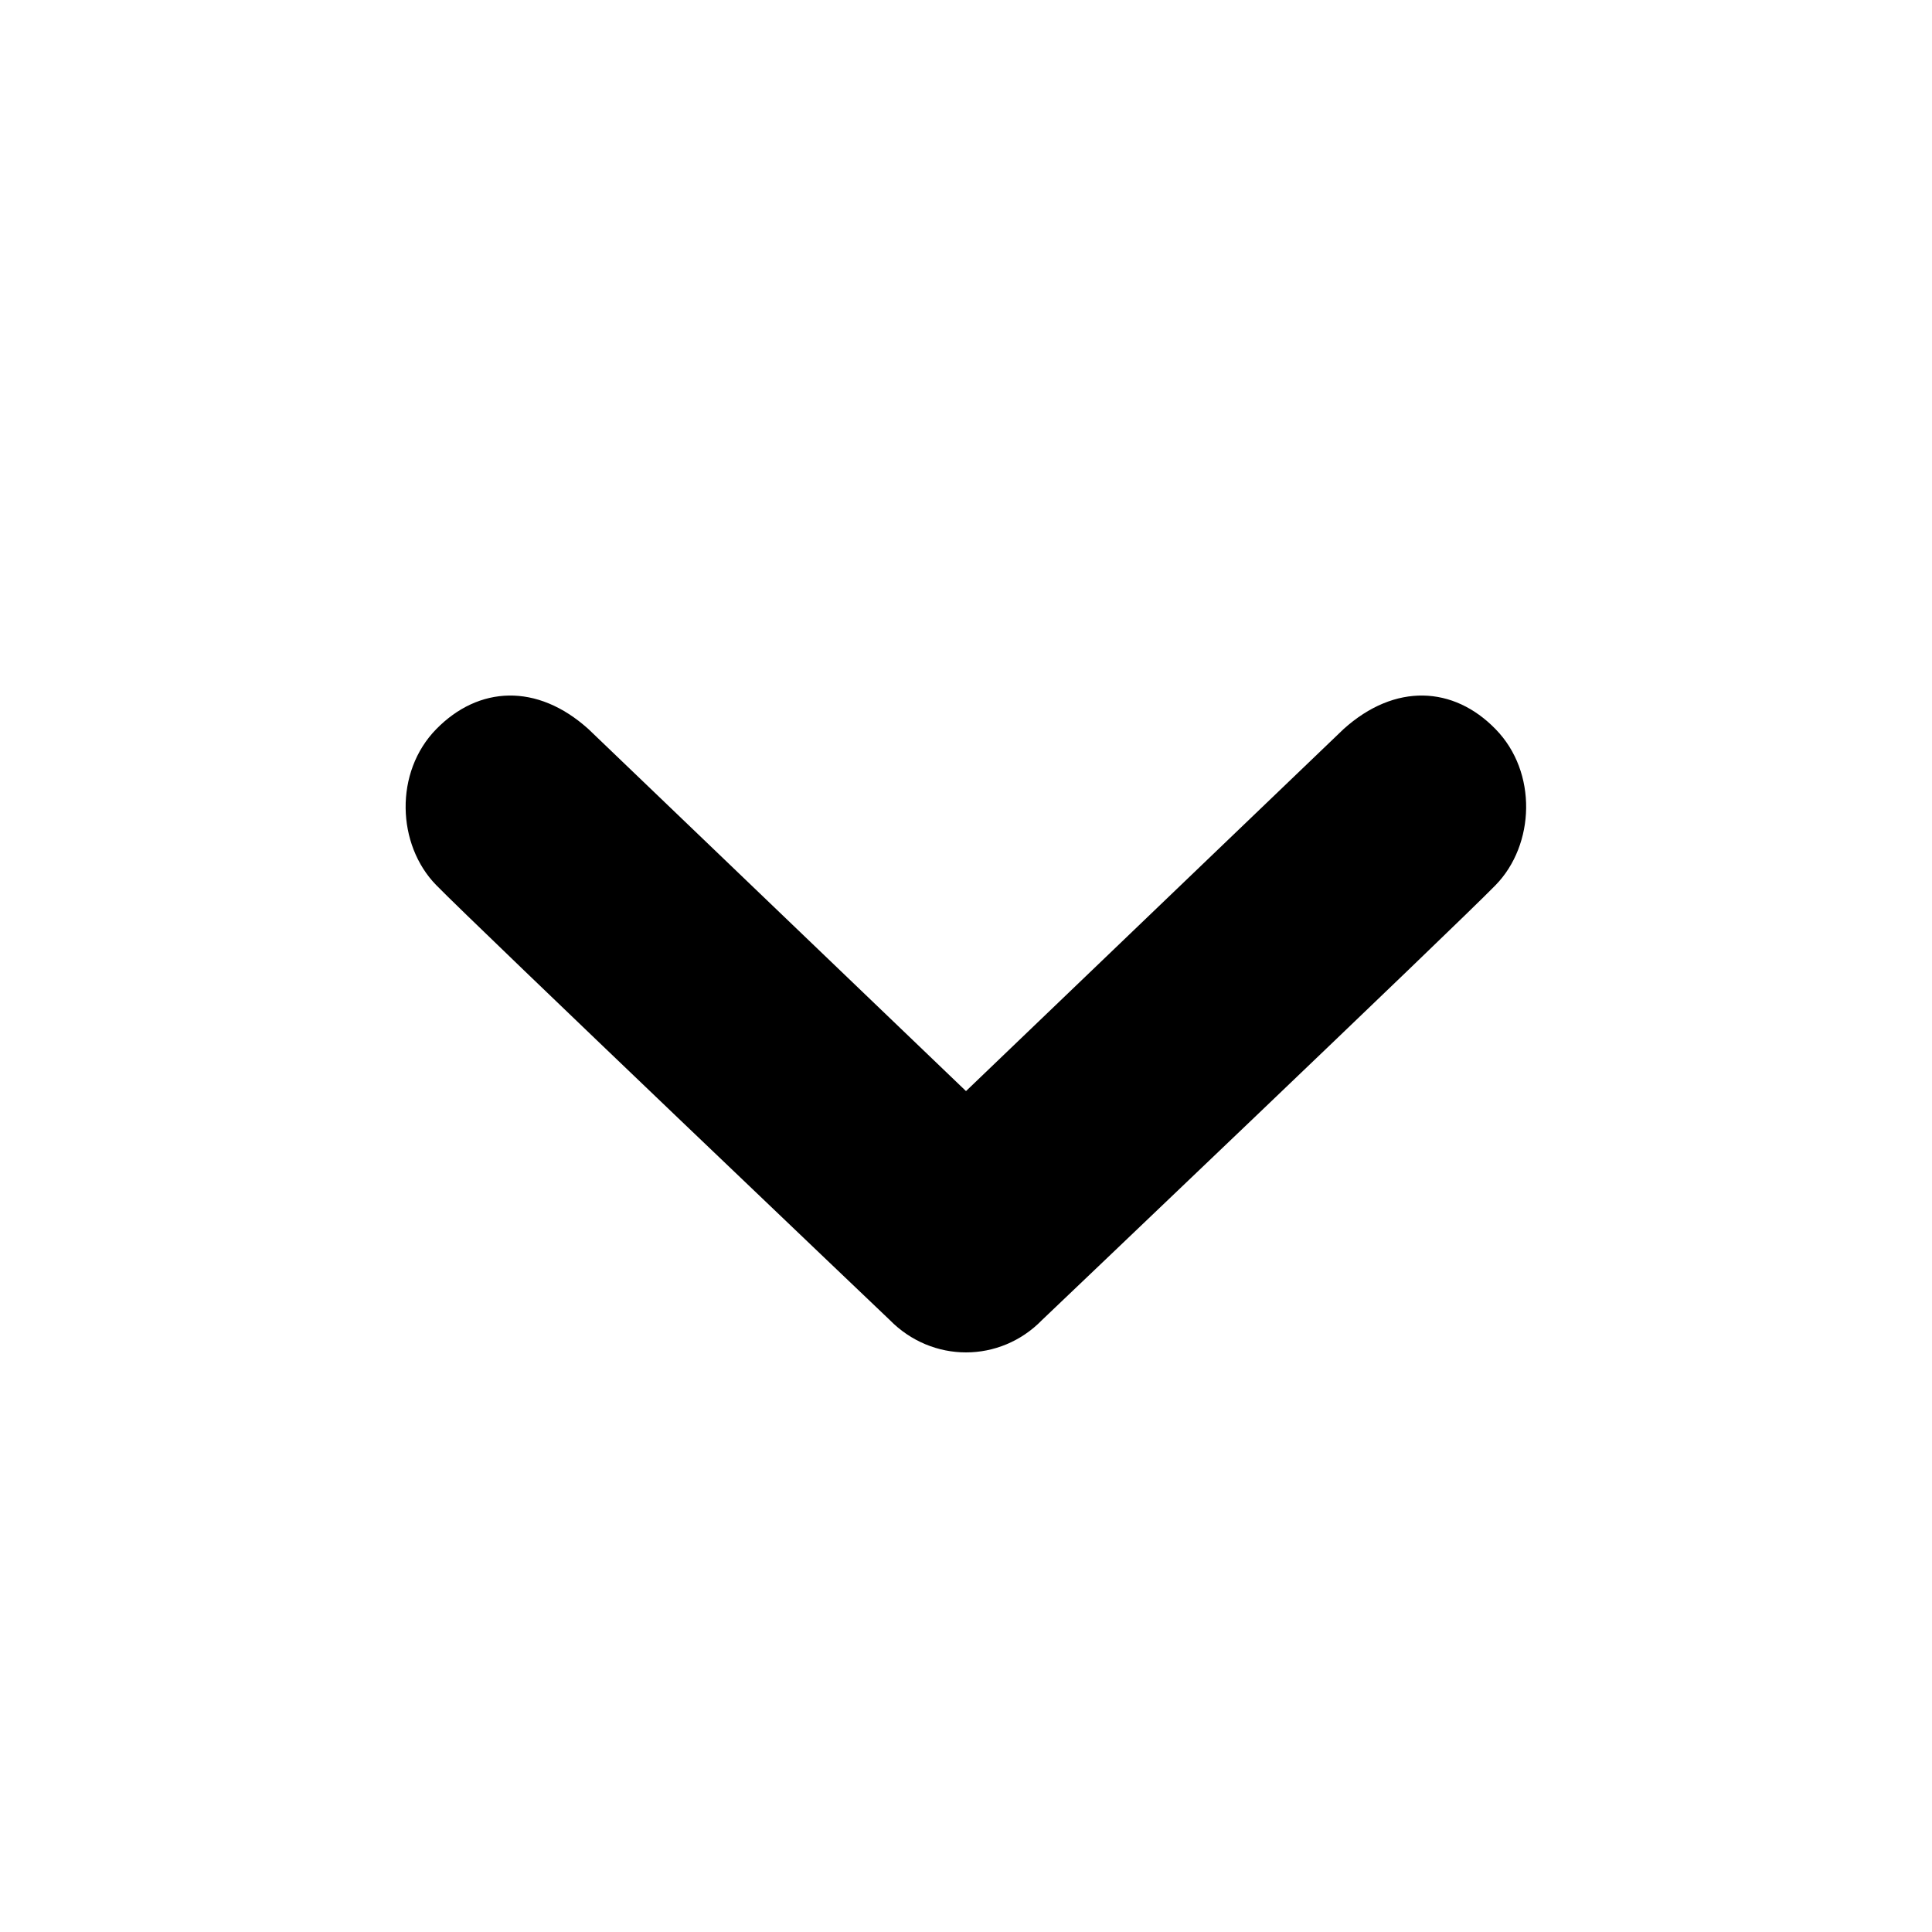
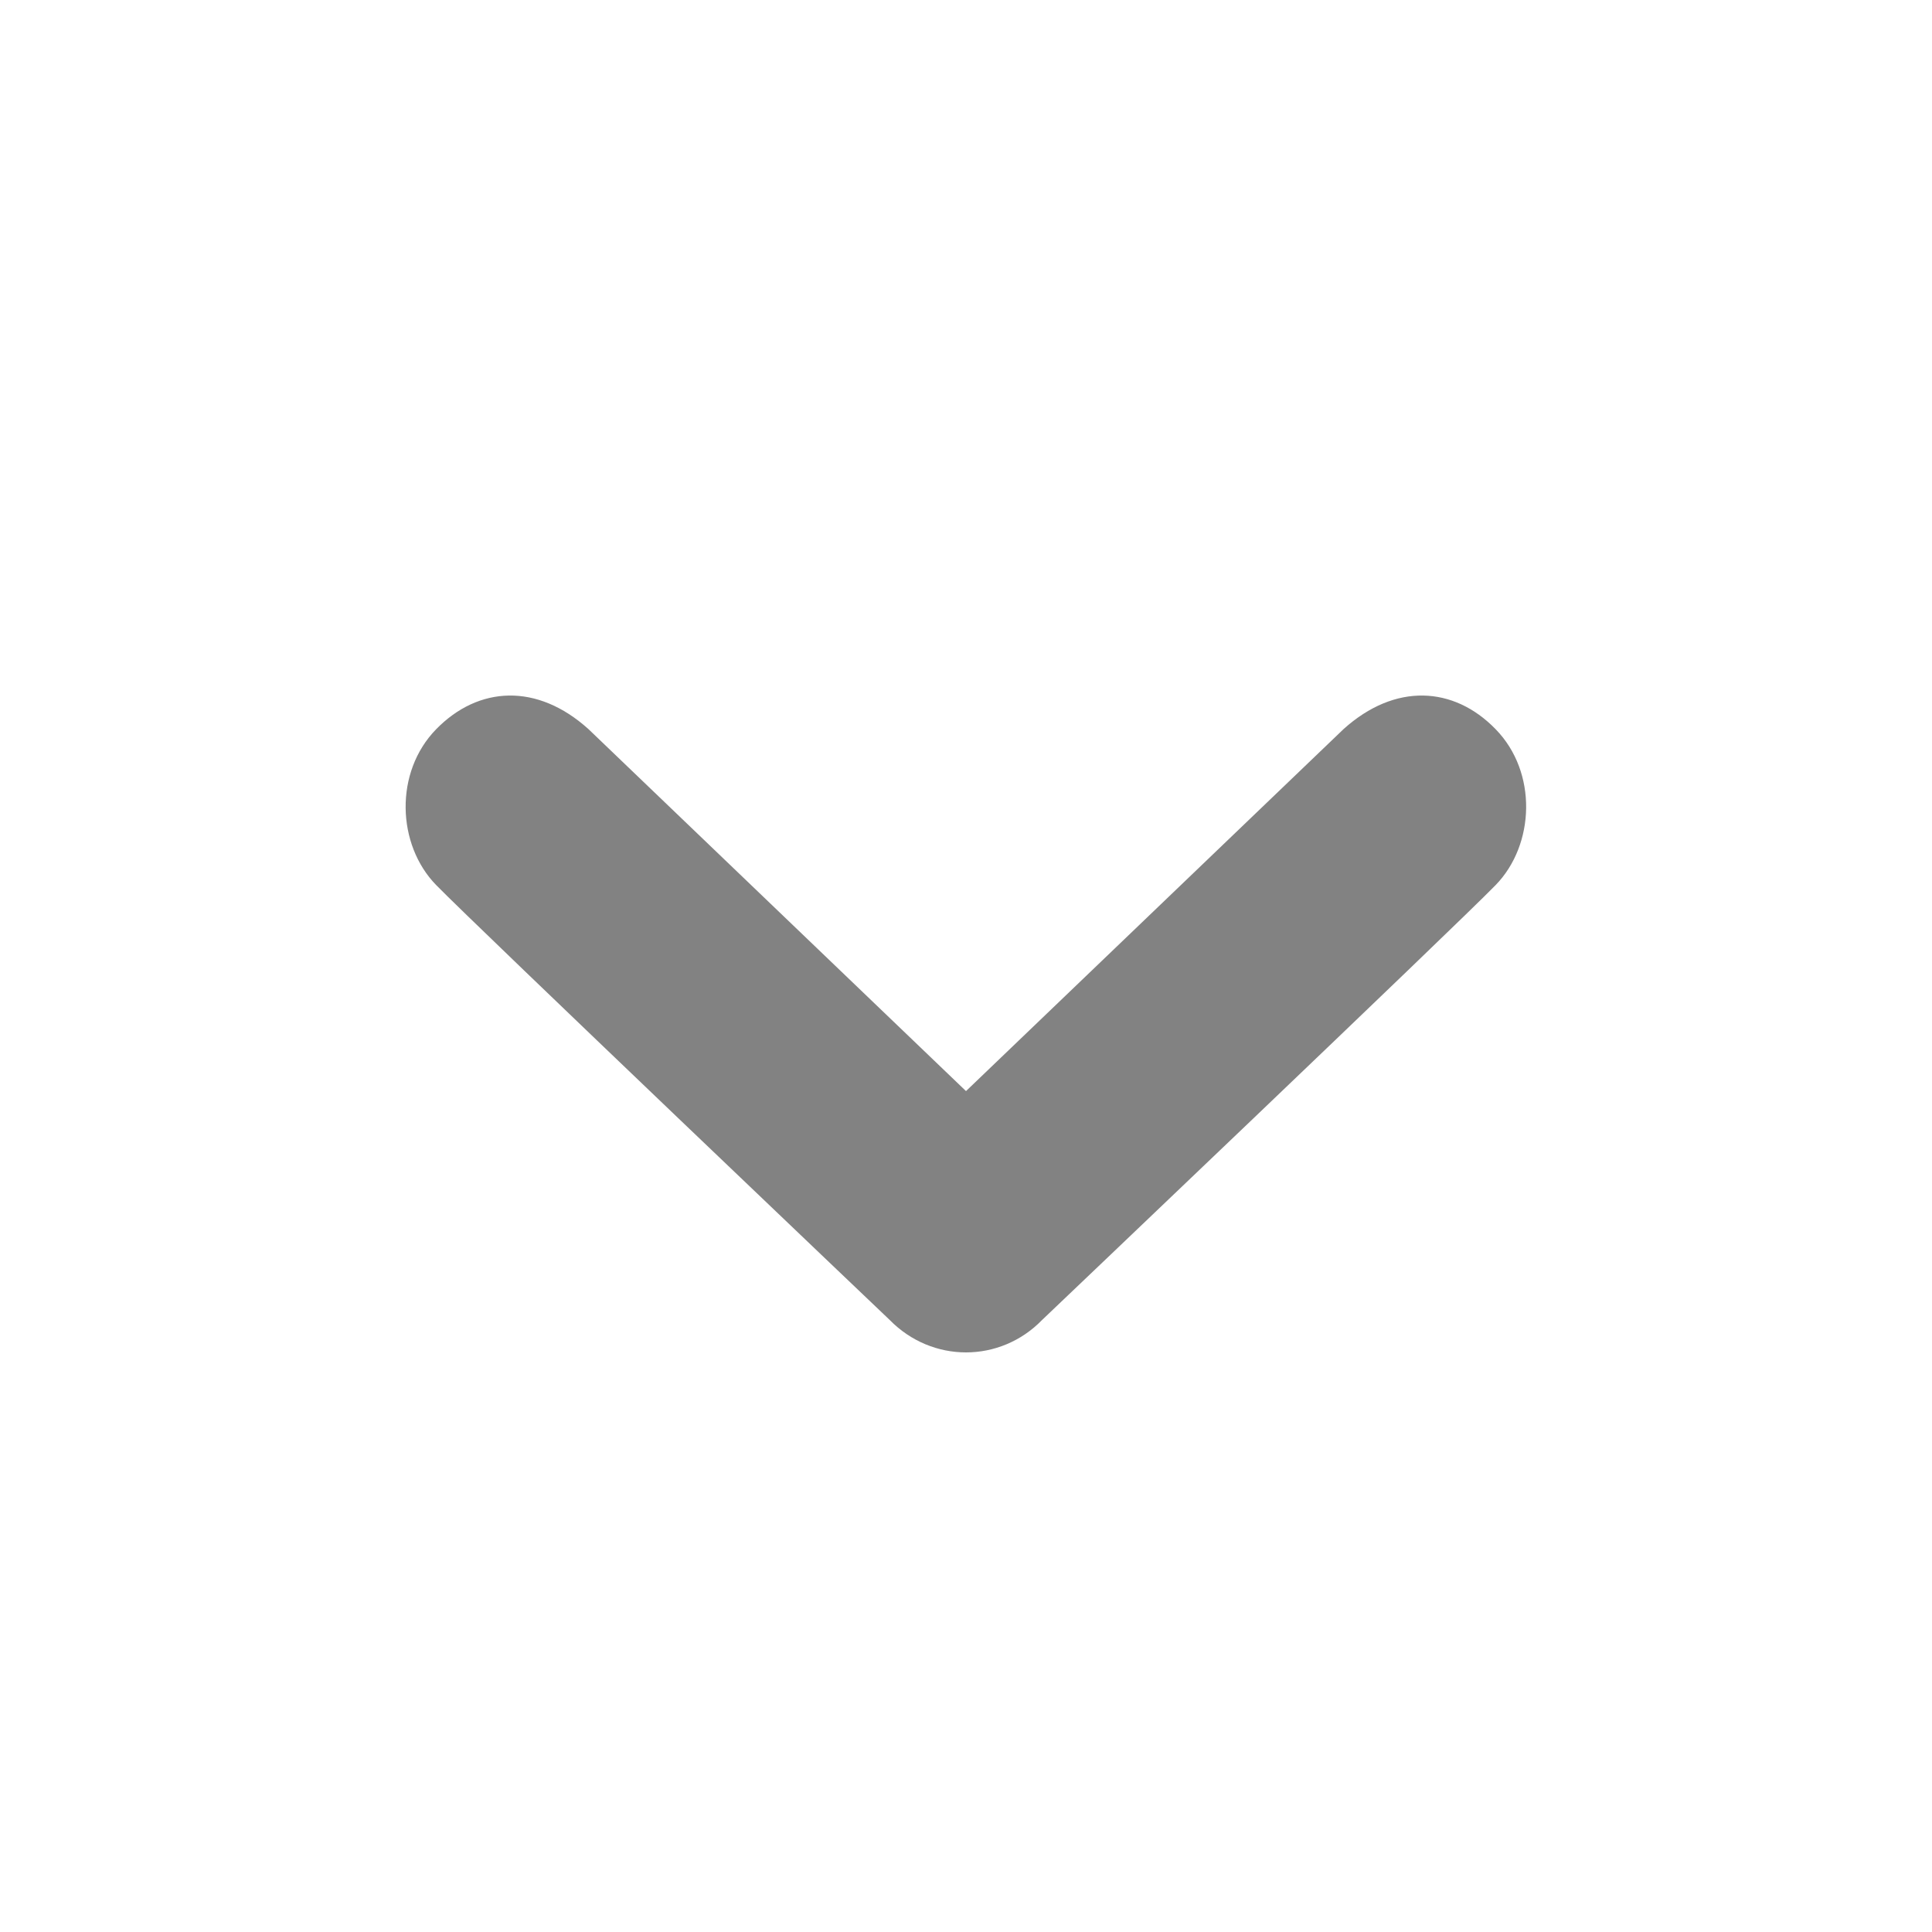
<svg xmlns="http://www.w3.org/2000/svg" version="1.1" id="Chevron_down" x="0px" y="0px" viewBox="0 0 20 20" enable-background="new 0 0 20 20" xml:space="preserve">
-   <path d="M4.516,7.548c0.436-0.446,1.043-0.481,1.576,0L10,11.295l3.908-3.747c0.533-0.481,1.141-0.446,1.574,0  c0.436,0.445,0.408,1.197,0,1.615c-0.406,0.418-4.695,4.502-4.695,4.502C10.57,13.888,10.285,14,10,14s-0.57-0.112-0.789-0.335  c0,0-4.287-4.084-4.695-4.502C4.107,8.745,4.08,7.993,4.516,7.548z" />
+   <path fill="#828282" d="M4.516,7.548c0.436-0.446,1.043-0.481,1.576,0L10,11.295l3.908-3.747c0.533-0.481,1.141-0.446,1.574,0  c0.436,0.445,0.408,1.197,0,1.615c-0.406,0.418-4.695,4.502-4.695,4.502C10.57,13.888,10.285,14,10,14s-0.57-0.112-0.789-0.335  c0,0-4.287-4.084-4.695-4.502C4.107,8.745,4.08,7.993,4.516,7.548z" />
</svg>
